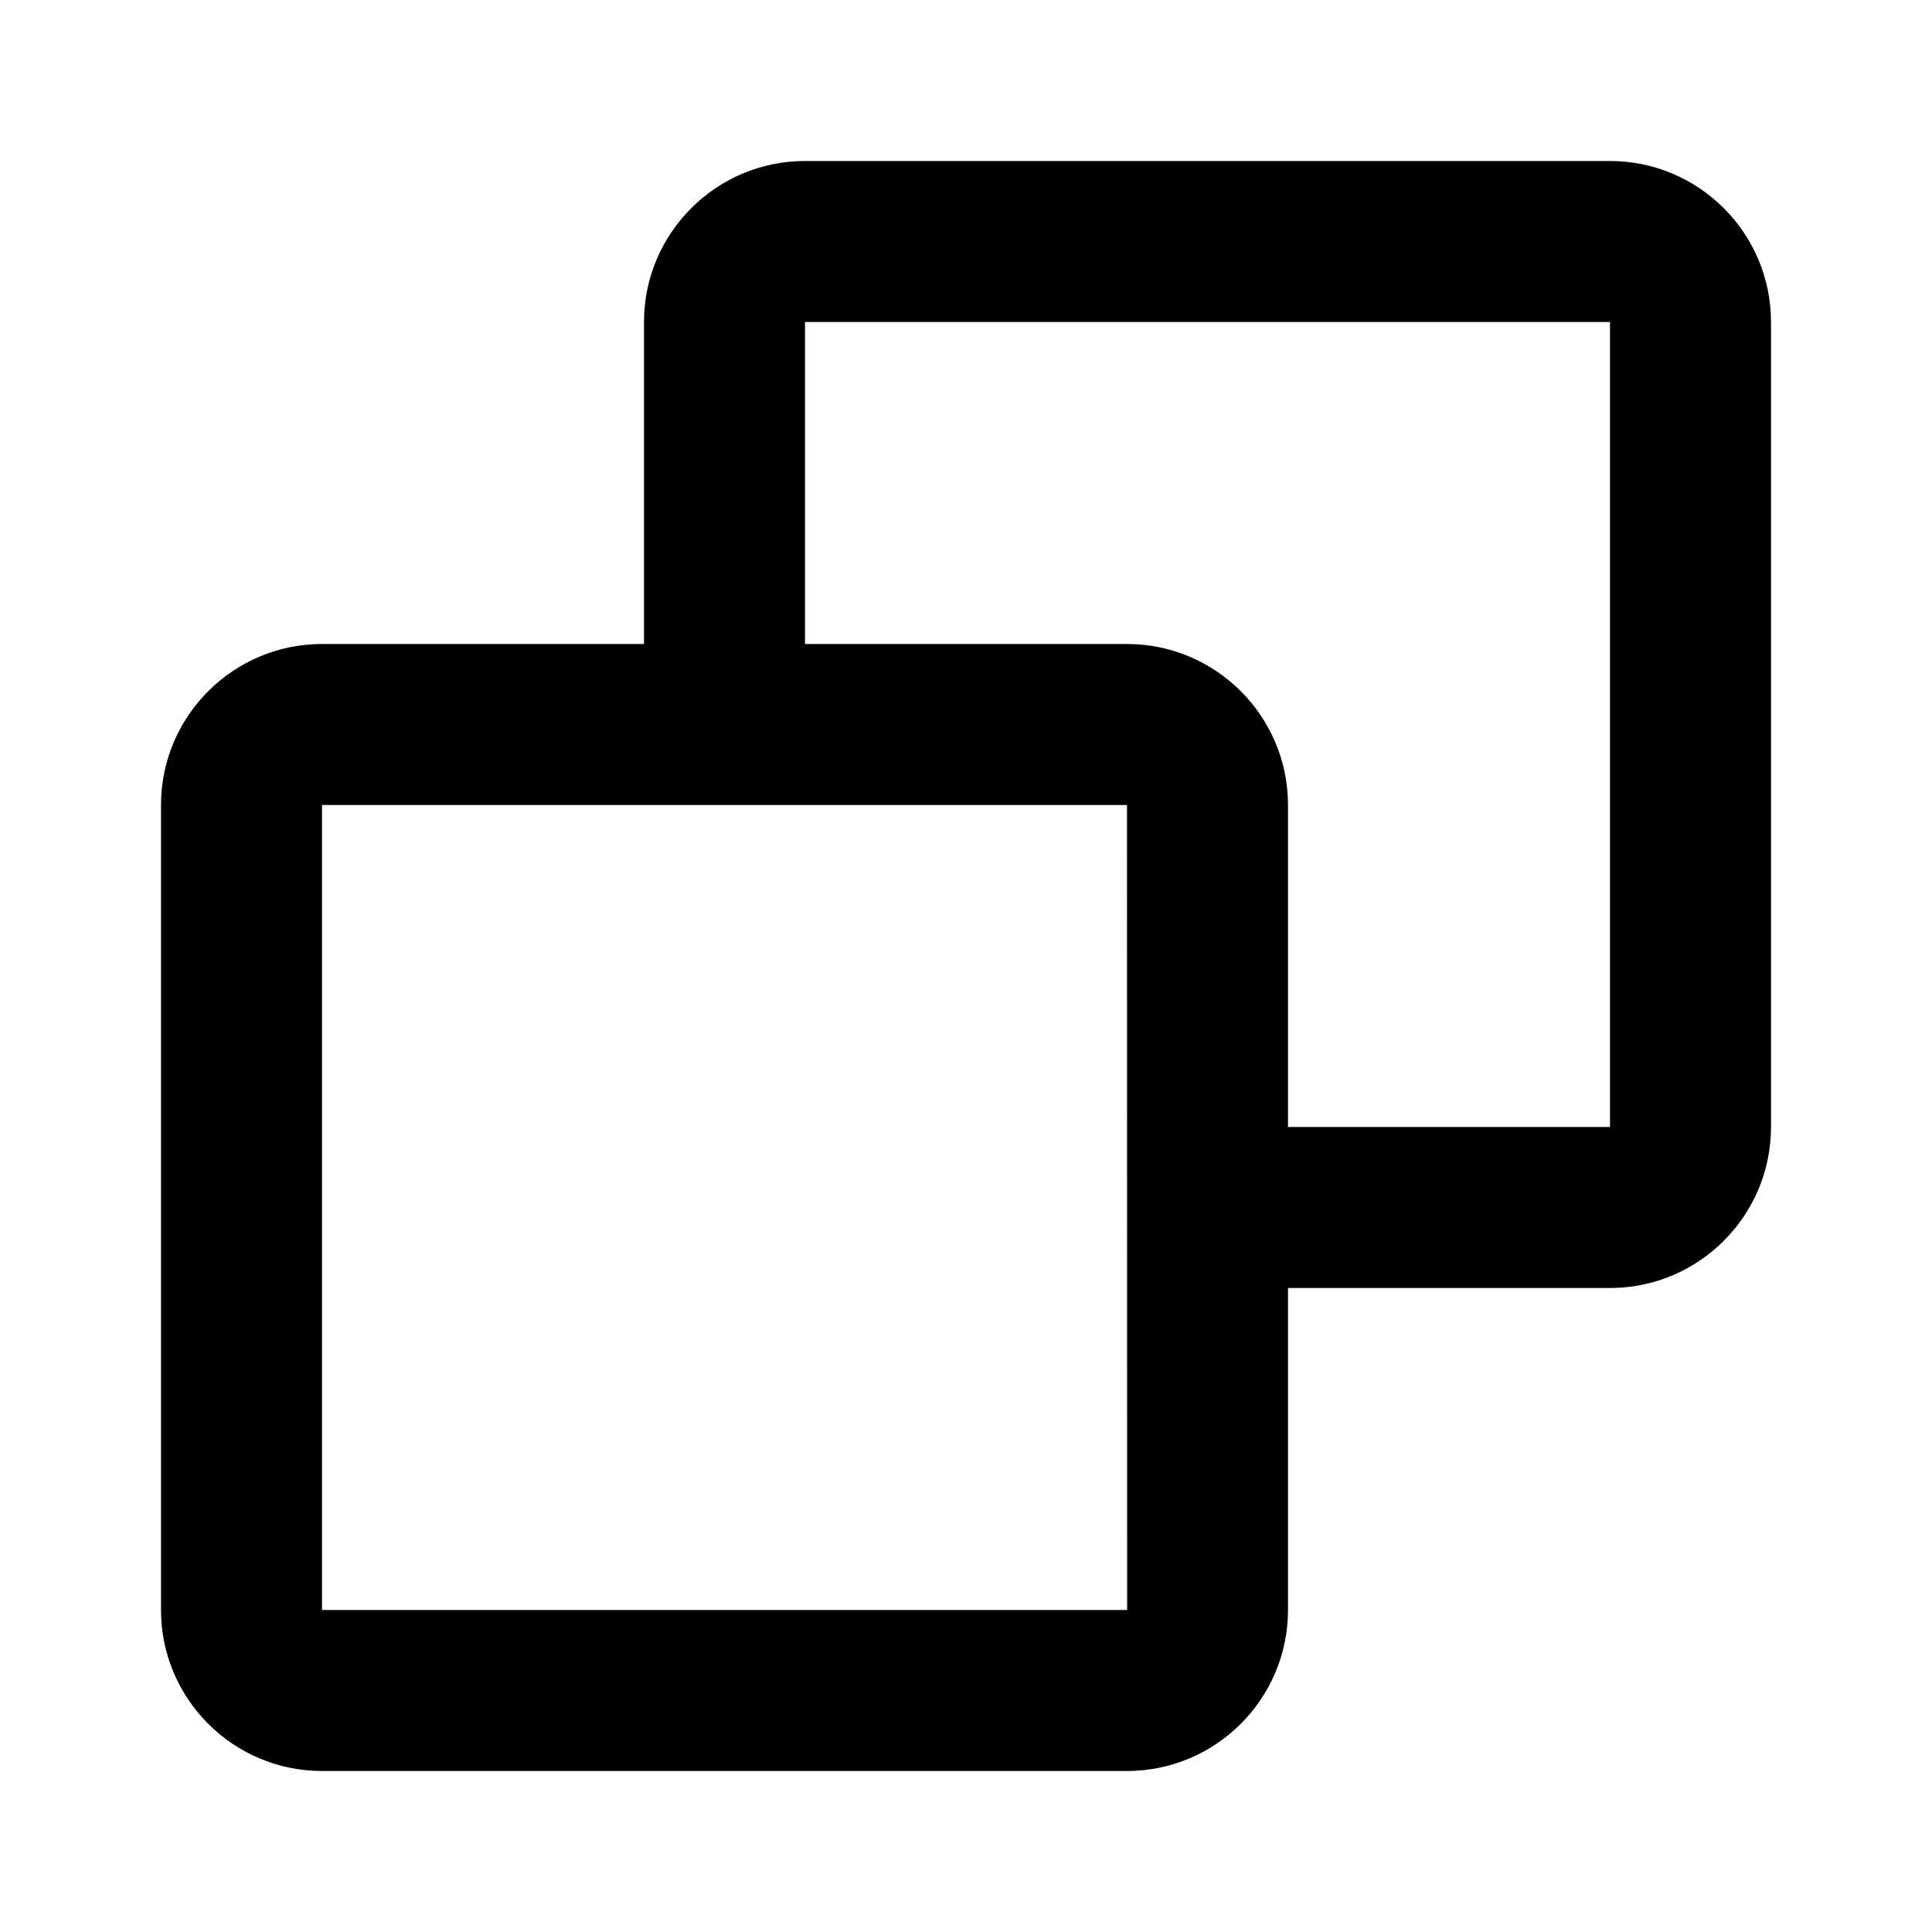
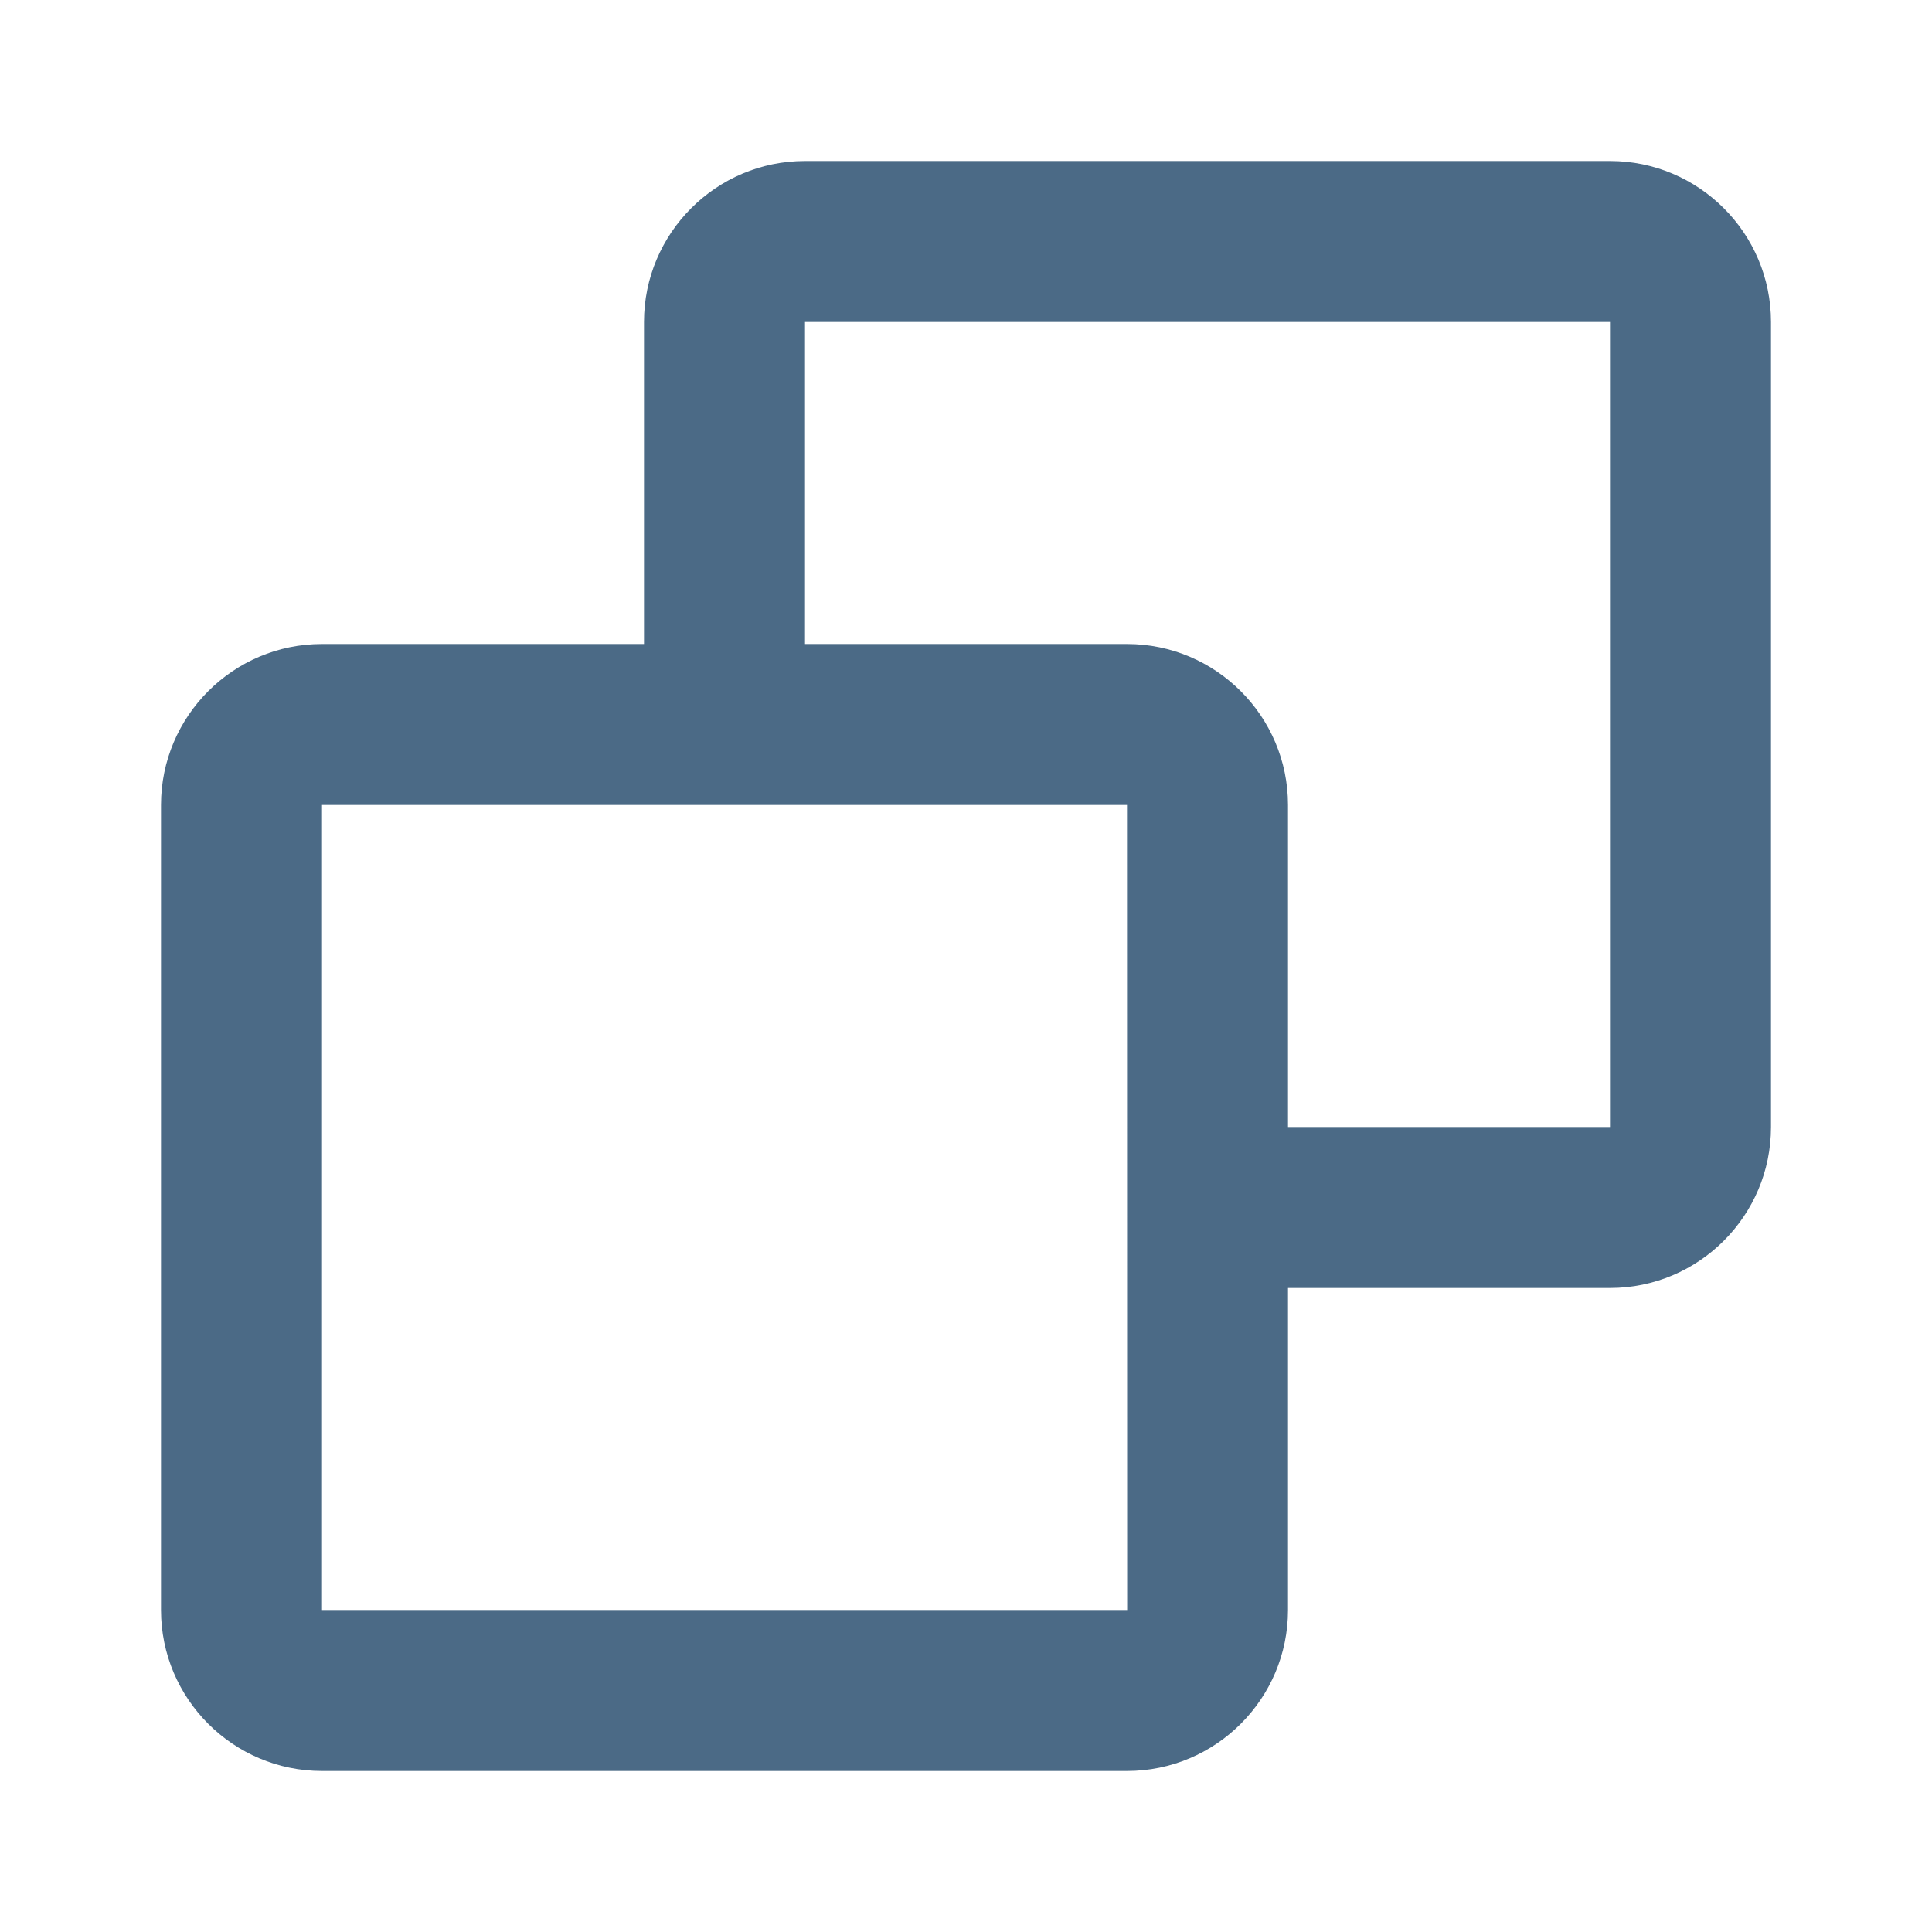
<svg xmlns="http://www.w3.org/2000/svg" width="24" height="24" viewBox="0 0 24 24" fill="none">
-   <path d="M20 2H10C8.897 2 8 2.897 8 4V8H4C2.897 8 2 8.897 2 10V20C2 21.103 2.897 22 4 22H14C15.103 22 16 21.103 16 20V16H20C21.103 16 22 15.103 22 14V4C22 2.897 21.103 2 20 2ZM4 20V10H14L14.002 20H4ZM20 14H16V10C16 8.897 15.103 8 14 8H10V4H20V14Z" fill="black" />
+   <path d="M20 2H10C8.897 2 8 2.897 8 4V8H4C2.897 8 2 8.897 2 10V20C2 21.103 2.897 22 4 22H14C15.103 22 16 21.103 16 20V16H20C21.103 16 22 15.103 22 14V4C22 2.897 21.103 2 20 2ZM4 20V10H14L14.002 20H4ZM20 14H16V10C16 8.897 15.103 8 14 8H10V4H20V14Z" fill="#4B6A86" />
</svg>
